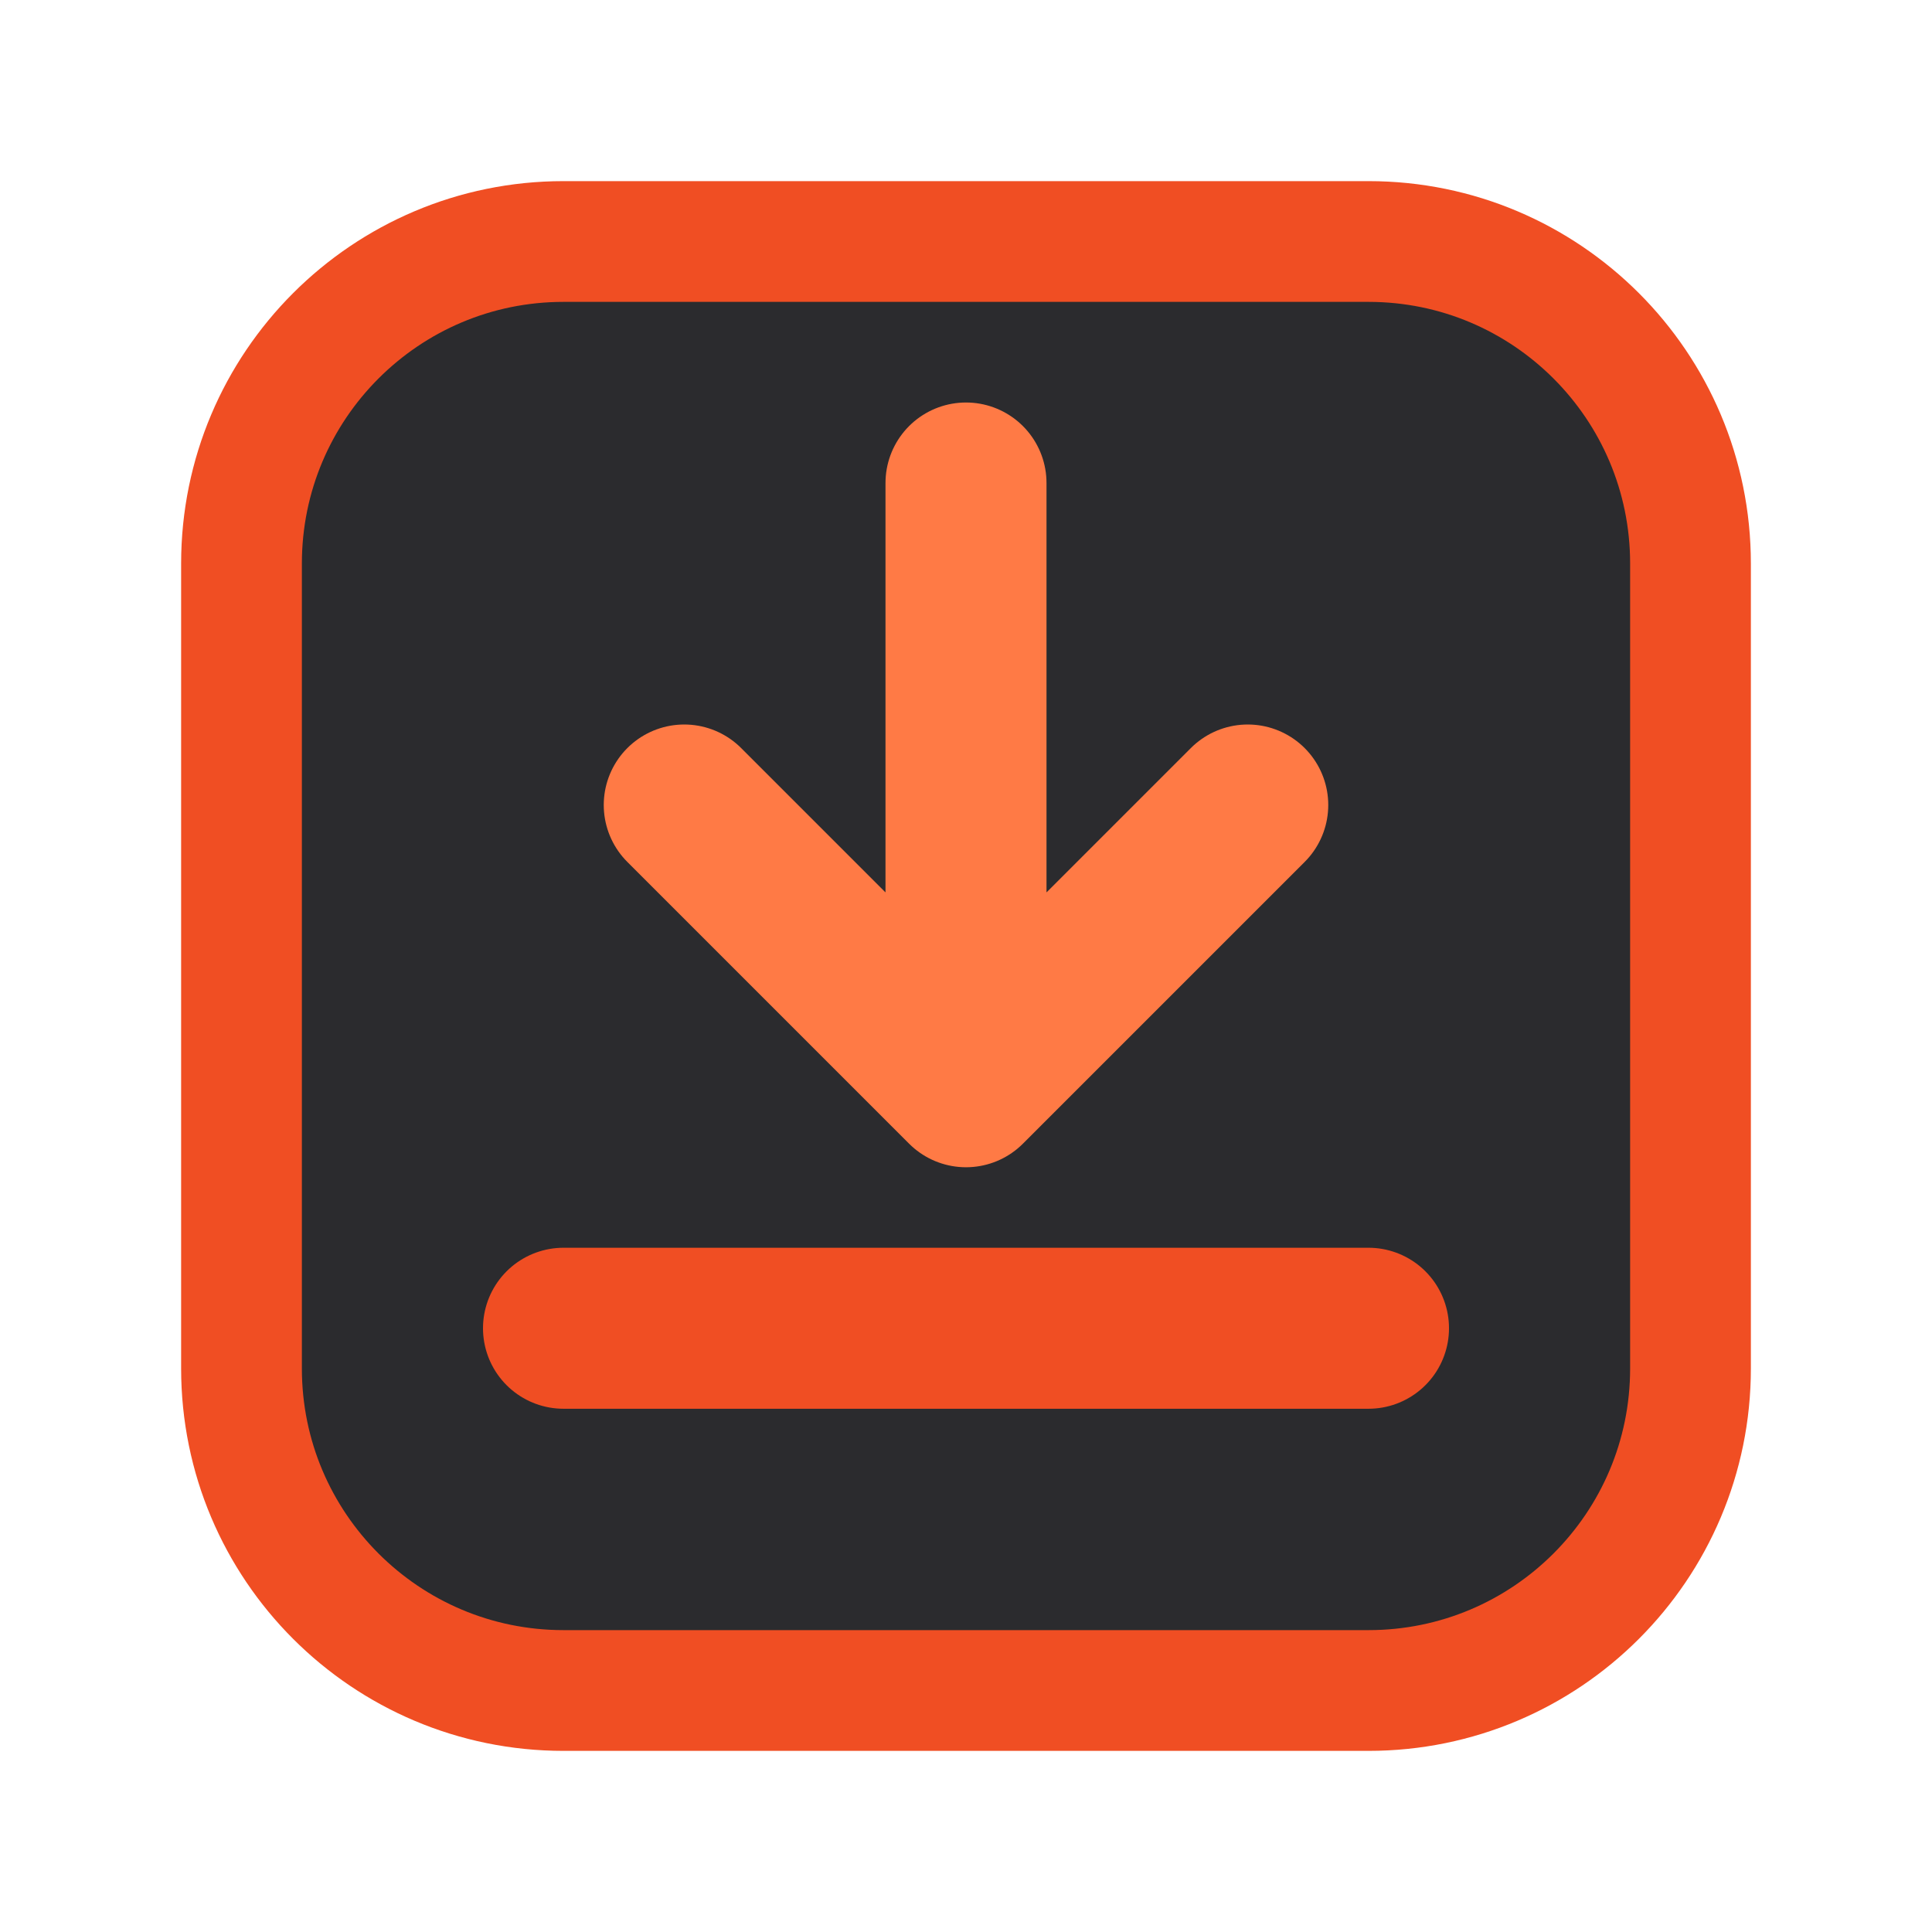
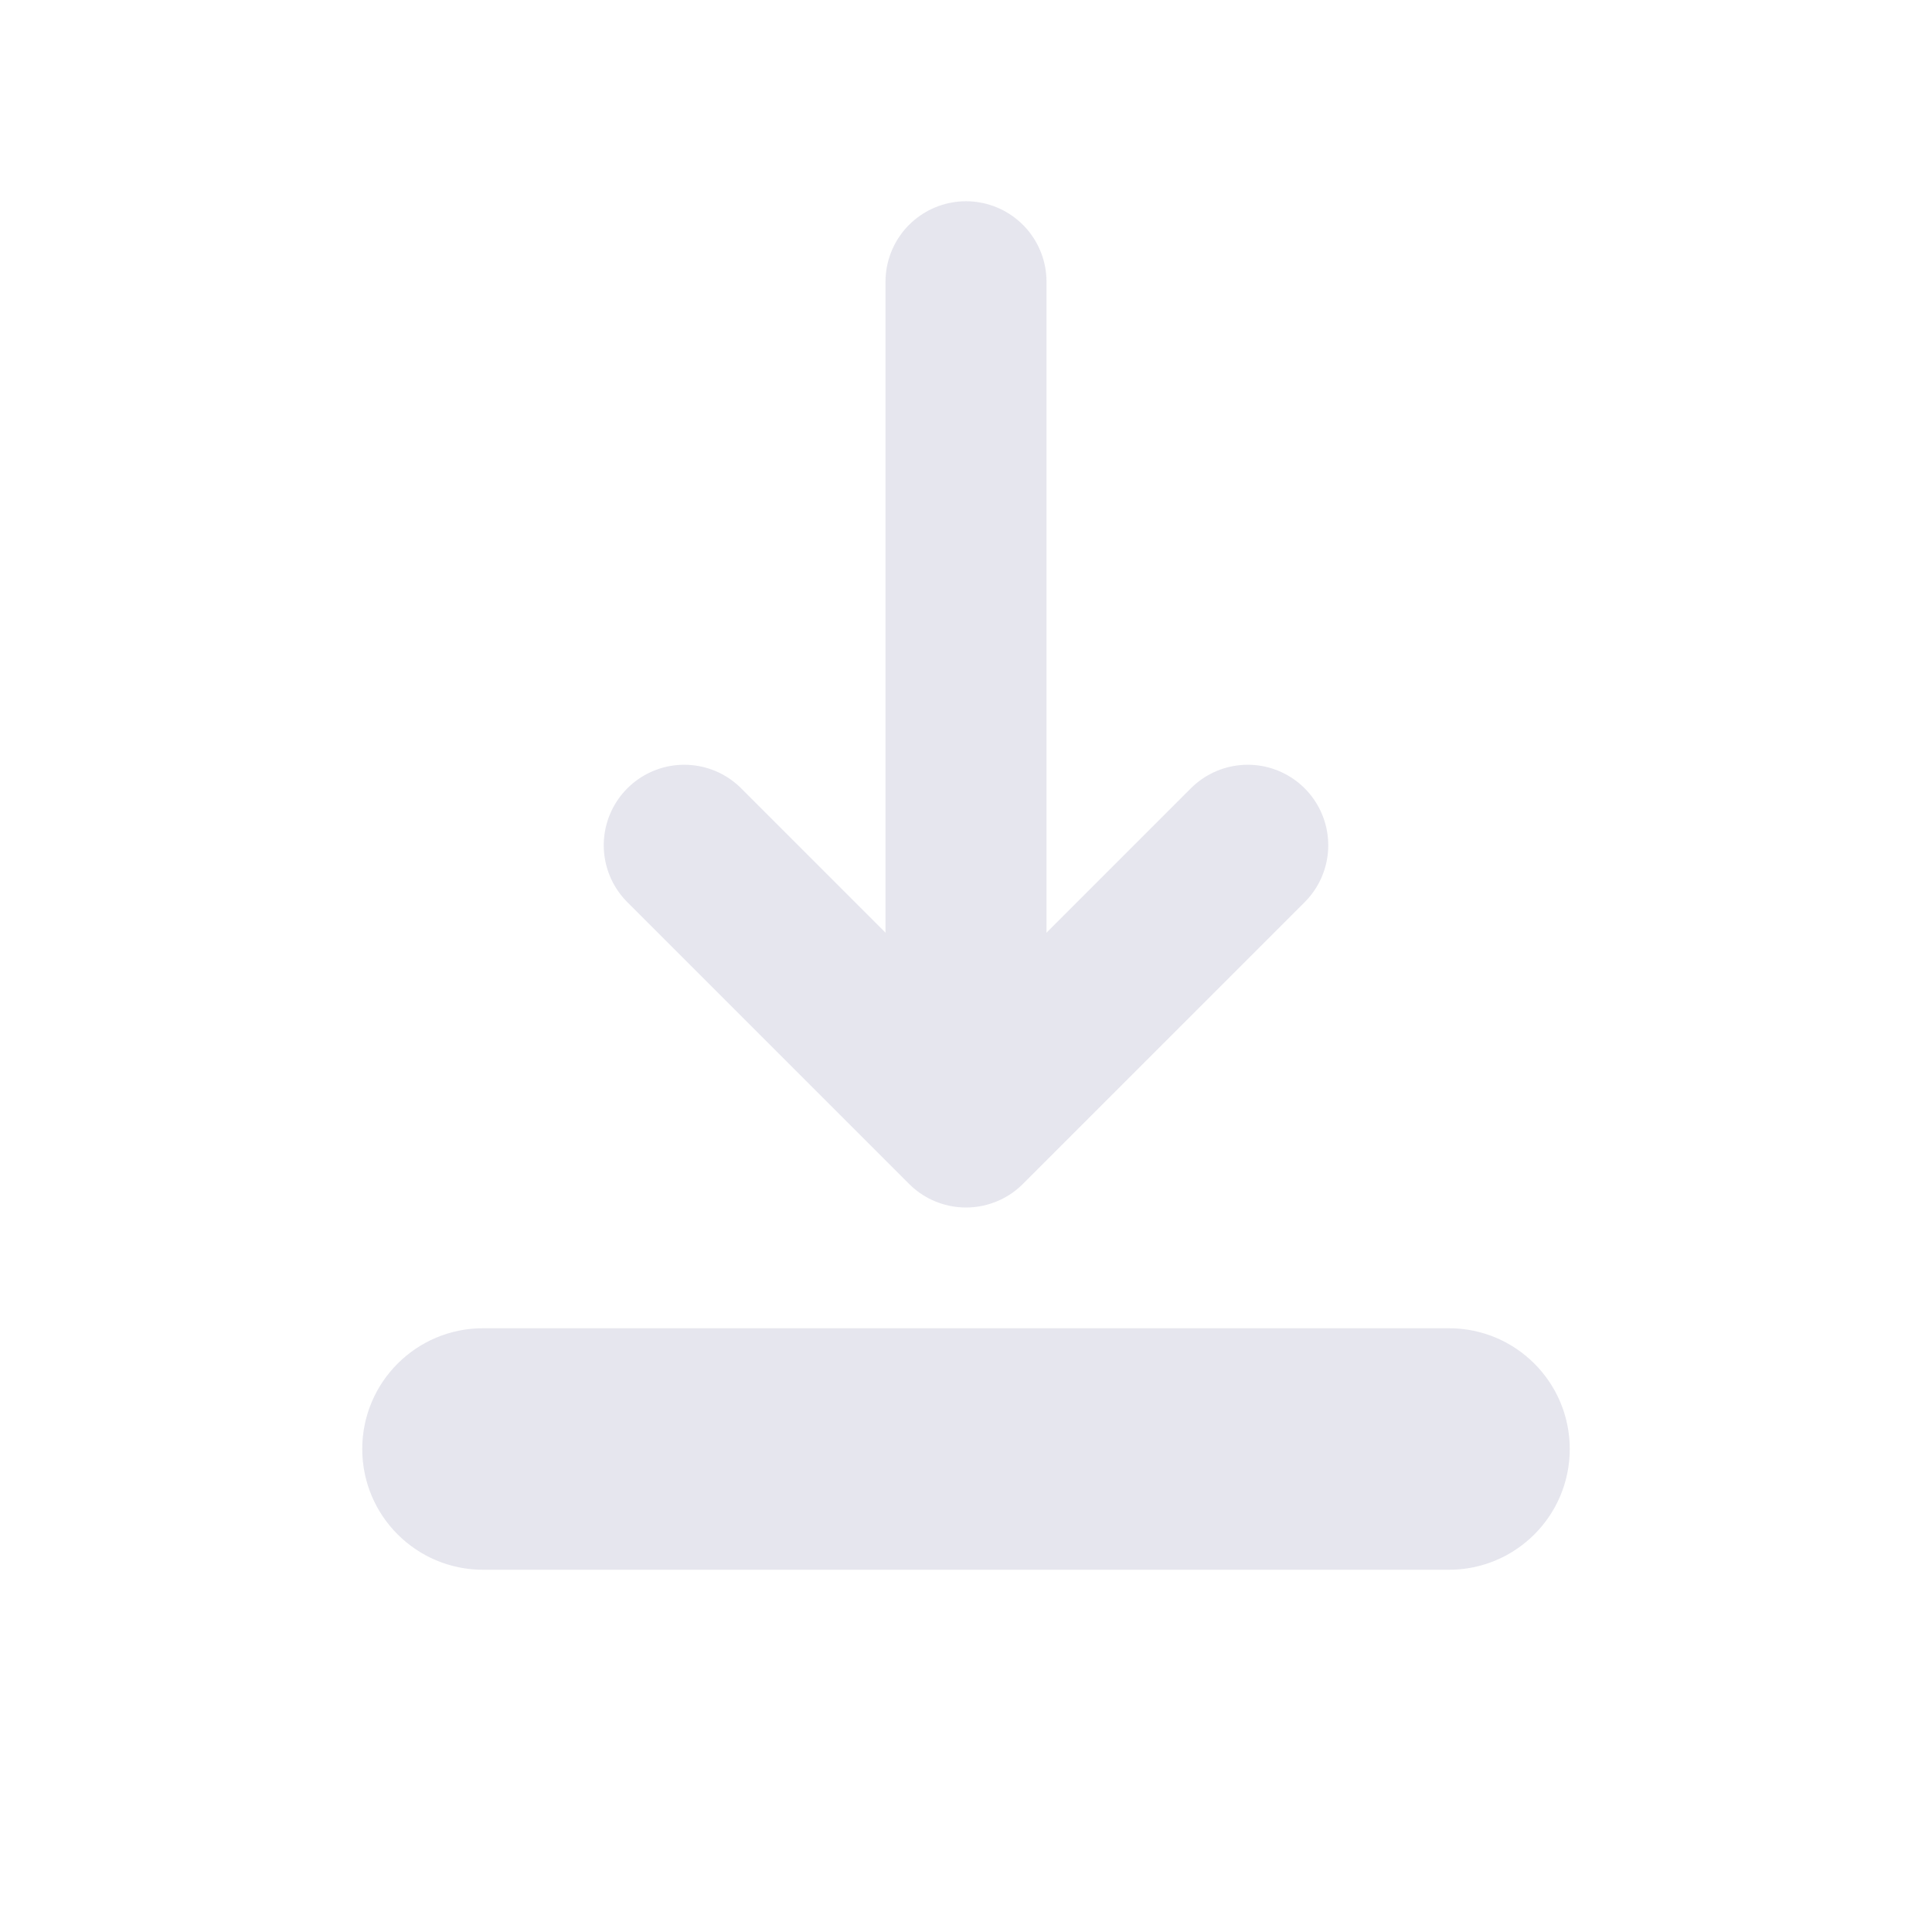
- <svg xmlns="http://www.w3.org/2000/svg" viewBox="0 0 48 48" width="48" height="48">
-   <rect x="6" y="6" width="36" height="36" rx="8" fill="#2B2B2E" />
-   <rect x="6" y="6" width="36" height="36" rx="8" fill="none" stroke="#F04E23" stroke-width="3" />
-   <path d="M24 12 v14 M17 20 l7 7 7 -7" stroke="#FF7A45" stroke-width="4" fill="none" stroke-linecap="round" stroke-linejoin="round" />
-   <path d="M14 33 h20" stroke="#F04E23" stroke-width="4" stroke-linecap="round" />
+ <svg xmlns="http://www.w3.org/2000/svg" viewBox="0 0 96 96">
+   <path d="M48 14v40" stroke="#e6e6ee" stroke-width="8" stroke-linecap="round" />
+   <path d="M34 42l14 14 14-14" fill="none" stroke="#e6e6ee" stroke-width="8" stroke-linecap="round" stroke-linejoin="round" />
+   <rect x="18" y="66" width="60" height="12" rx="6" fill="#e6e6ee" />
</svg>
